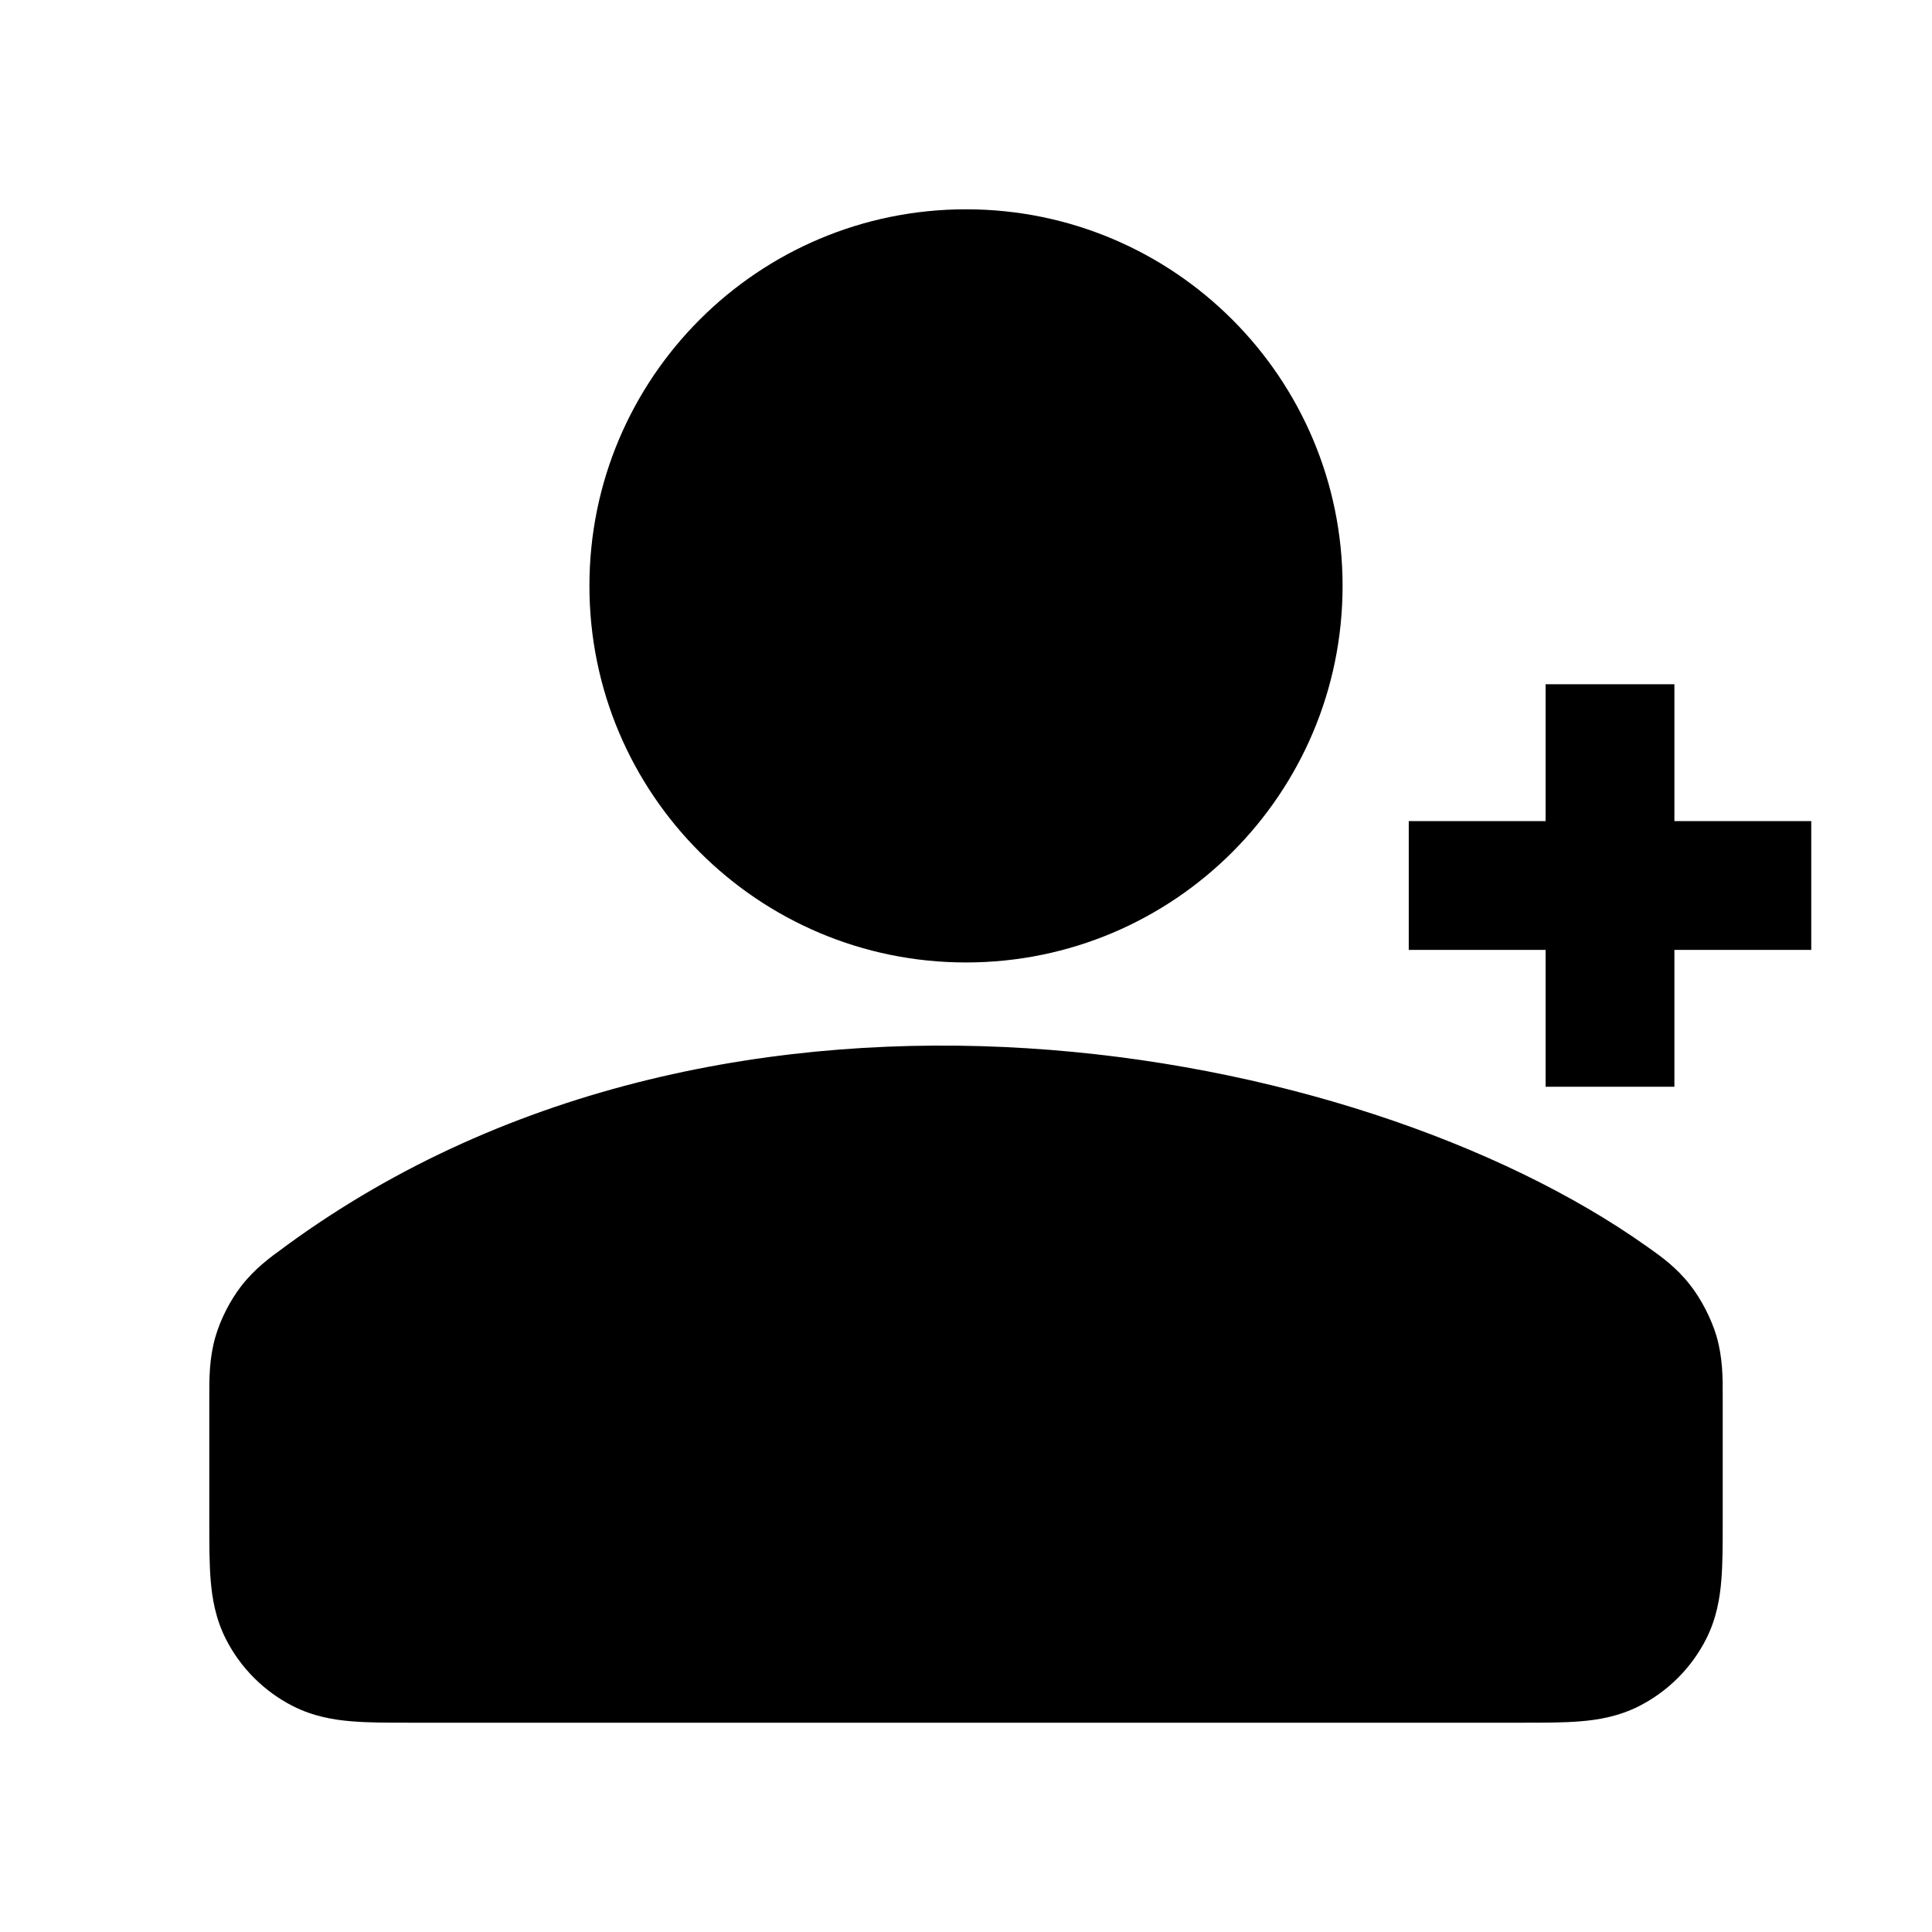
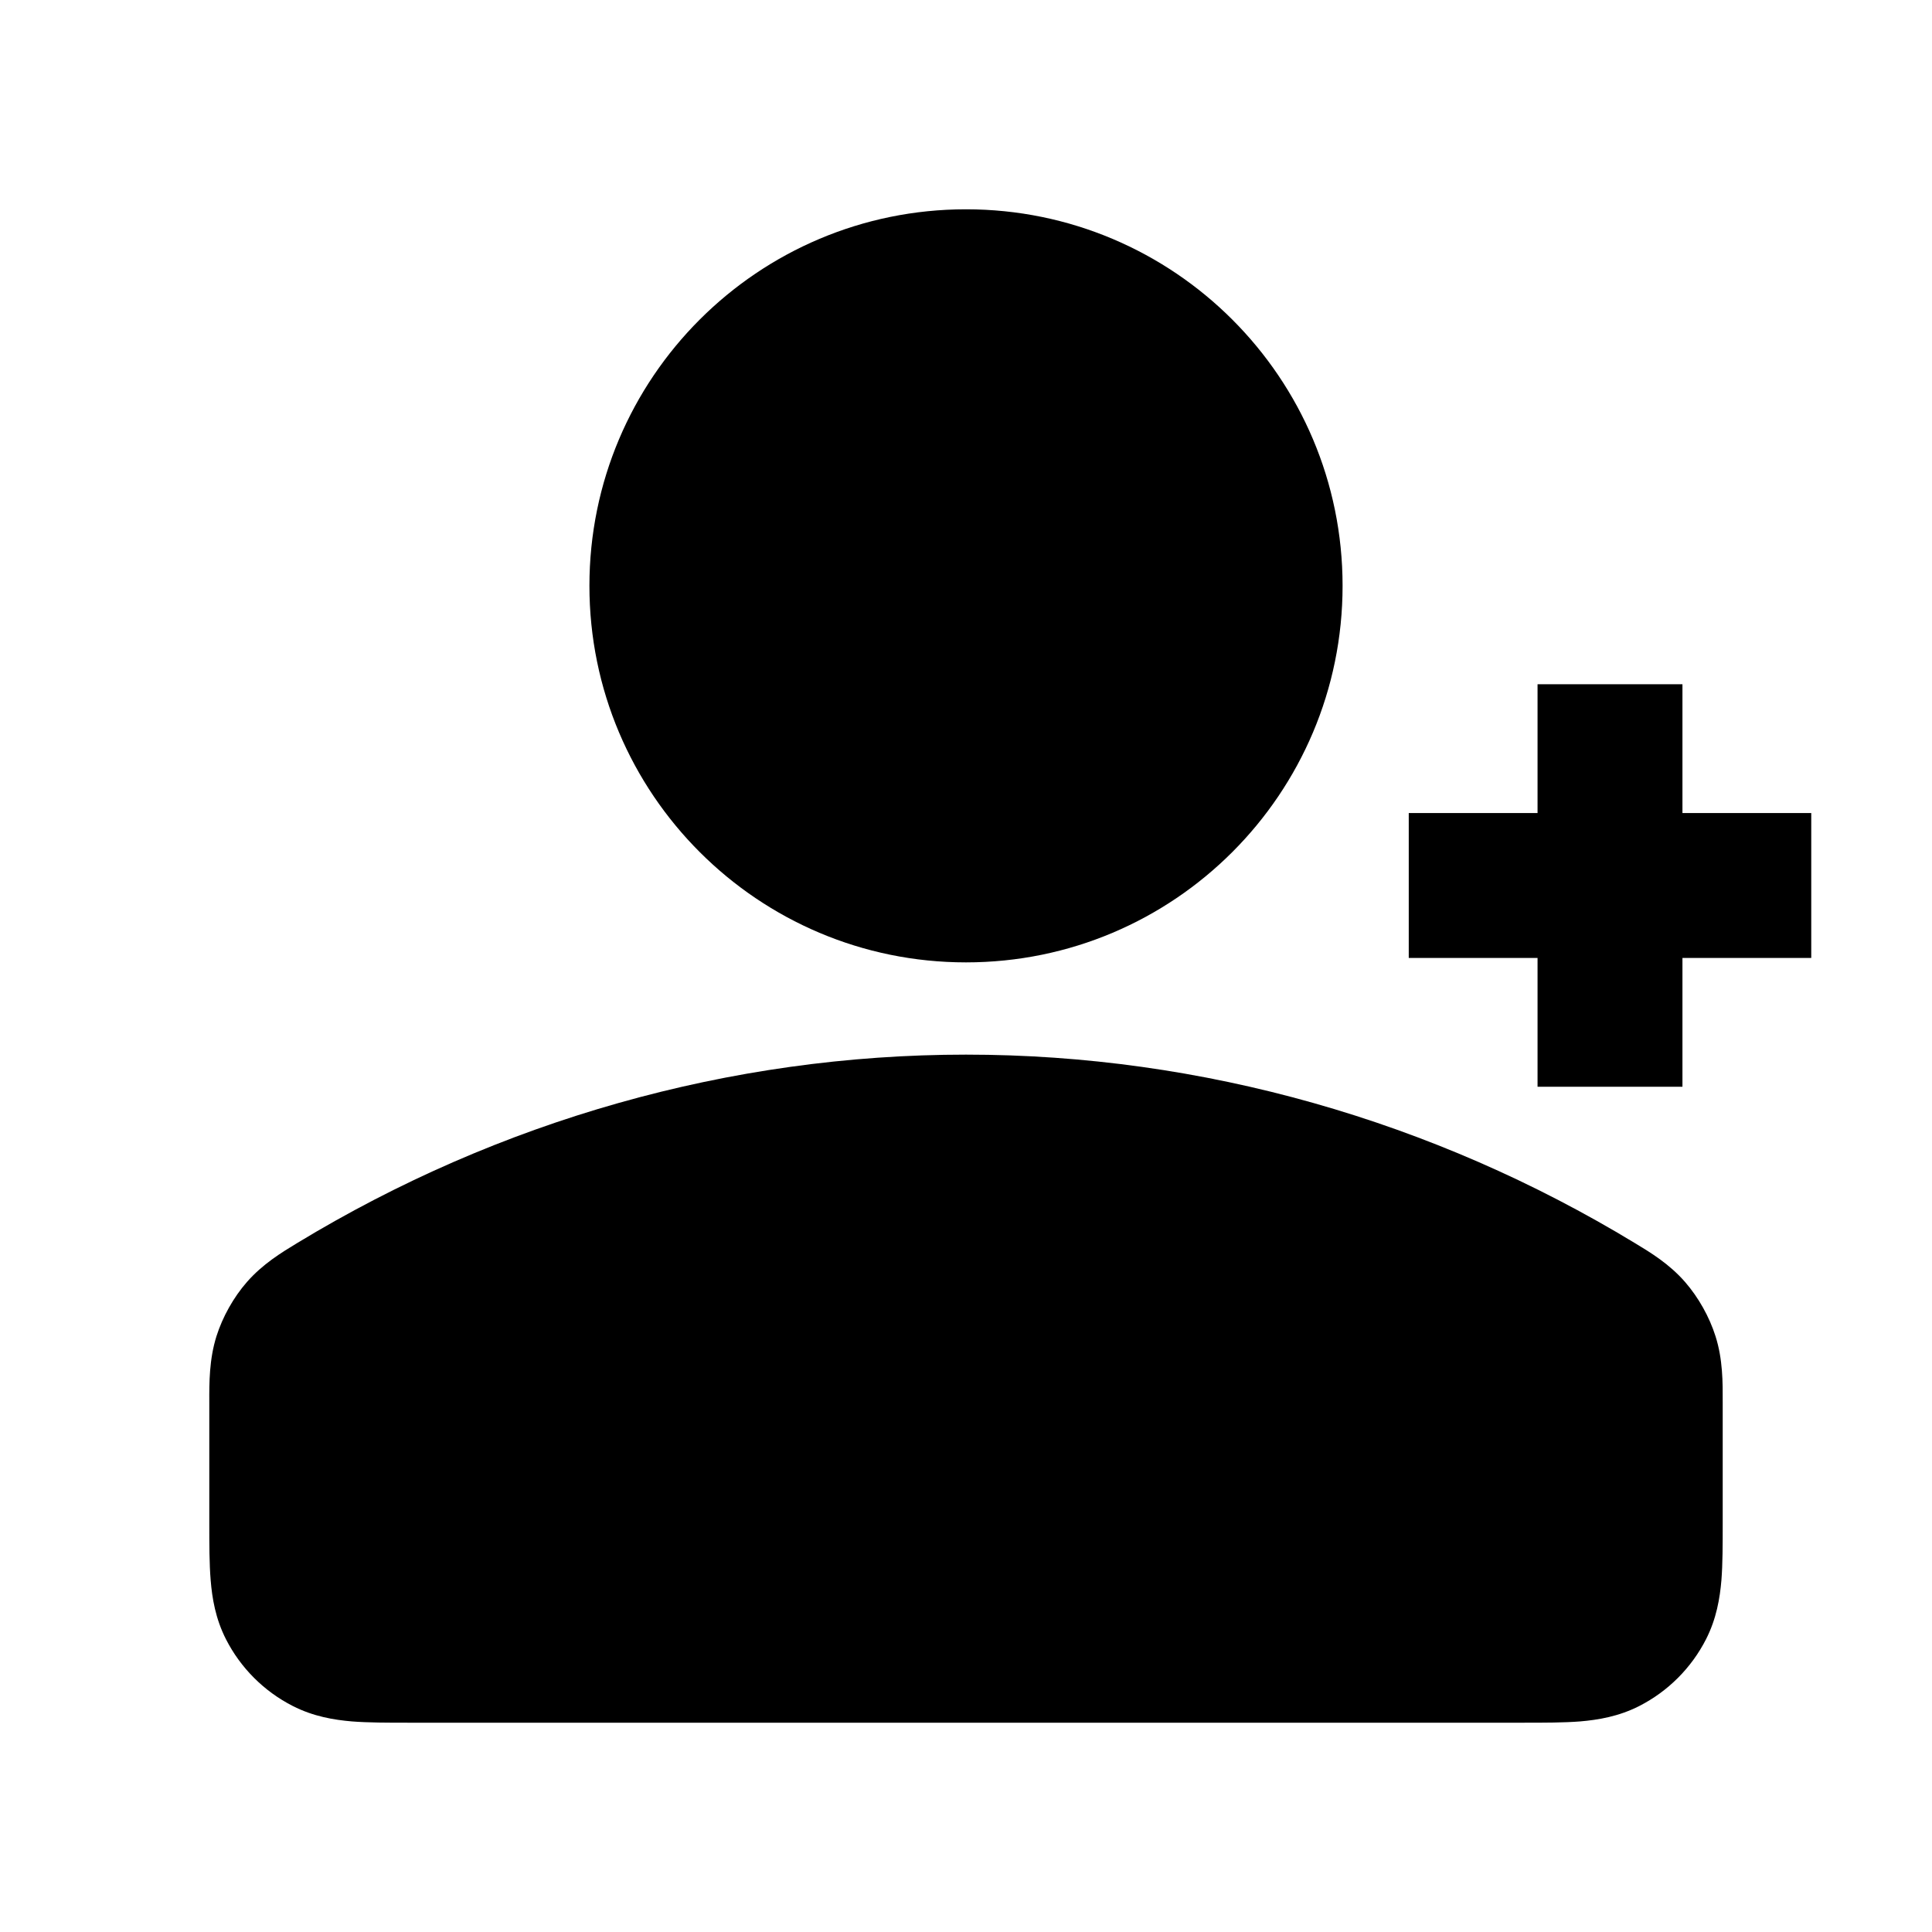
<svg xmlns="http://www.w3.org/2000/svg" viewBox="0 0 24 24">
-   <path fill-rule="evenodd" clip-rule="evenodd" d="M12.761 13.022C15.805 13.213 18.648 14.2 20.455 15.482C20.464 15.489 20.474 15.496 20.485 15.503C20.636 15.61 20.821 15.741 20.992 15.958C21.133 16.137 21.258 16.379 21.323 16.598C21.401 16.865 21.401 17.121 21.4 17.333C21.4 17.351 21.4 17.368 21.4 17.384L21.4 18.93C21.4 19.184 21.4 19.426 21.383 19.63C21.365 19.852 21.323 20.108 21.193 20.363C21.011 20.72 20.72 21.011 20.363 21.193C20.108 21.323 19.852 21.365 19.63 21.383C19.426 21.4 19.184 21.4 18.93 21.4H5.07C4.816 21.4 4.574 21.4 4.37 21.383C4.148 21.365 3.892 21.323 3.637 21.193C3.28 21.011 2.989 20.72 2.807 20.363C2.677 20.108 2.635 19.852 2.617 19.63C2.6 19.426 2.6 19.184 2.6 18.93C2.6 18.92 2.6 18.91 2.6 18.9V17.407C2.6 17.389 2.6 17.371 2.6 17.352C2.599 17.134 2.599 16.873 2.675 16.61C2.739 16.389 2.856 16.159 2.996 15.977C3.163 15.761 3.358 15.618 3.519 15.502C3.531 15.493 3.543 15.484 3.555 15.475C6.343 13.436 9.707 12.831 12.761 13.022Z" />
-   <path fill-rule="evenodd" clip-rule="evenodd" d="M7.322 7.278C7.322 4.694 9.417 2.6 12 2.6C14.584 2.6 16.678 4.694 16.678 7.278C16.678 9.861 14.584 11.956 12 11.956C9.417 11.956 7.322 9.861 7.322 7.278Z" />
-   <path fill-rule="evenodd" clip-rule="evenodd" d="M19.2 10.2V8.5H20.8V10.2H22.5V11.8H20.8V13.5H19.2V11.8H17.5V10.2H19.2Z" />
+   <path fill-rule="evenodd" clip-rule="evenodd" d="M7.322 7.277C7.322 4.694 9.417 2.6 12 2.6C14.584 2.6 16.678 4.694 16.678 7.277C16.678 9.861 14.584 11.955 12 11.955C9.417 11.955 7.322 9.861 7.322 7.277ZM12 13.101C14.932 13.101 17.805 13.922 20.309 15.442C20.503 15.559 20.737 15.701 20.933 15.926C21.099 16.117 21.235 16.359 21.311 16.6C21.402 16.885 21.401 17.175 21.4 17.418L21.4 18.93C21.4 19.184 21.4 19.426 21.384 19.63C21.365 19.853 21.323 20.108 21.193 20.363C21.011 20.72 20.72 21.011 20.363 21.193C20.108 21.323 19.853 21.365 19.63 21.384C19.426 21.4 19.184 21.4 18.93 21.4H5.07C4.816 21.4 4.574 21.4 4.37 21.384C4.148 21.365 3.893 21.323 3.638 21.193C3.28 21.011 2.989 20.72 2.807 20.363C2.677 20.108 2.635 19.853 2.617 19.63C2.6 19.426 2.6 19.184 2.6 18.93L2.6 17.418C2.599 17.175 2.599 16.885 2.689 16.599C2.765 16.359 2.901 16.116 3.067 15.926C3.264 15.701 3.498 15.559 3.691 15.442C6.195 13.922 9.068 13.101 12 13.101Z" />
+   <path fill-rule="evenodd" clip-rule="evenodd" d="M19.1 10.1V8.5H20.9V10.1H22.5V11.9H20.9V13.5H19.1V11.9H17.5V10.1H19.1Z" />
</svg>
